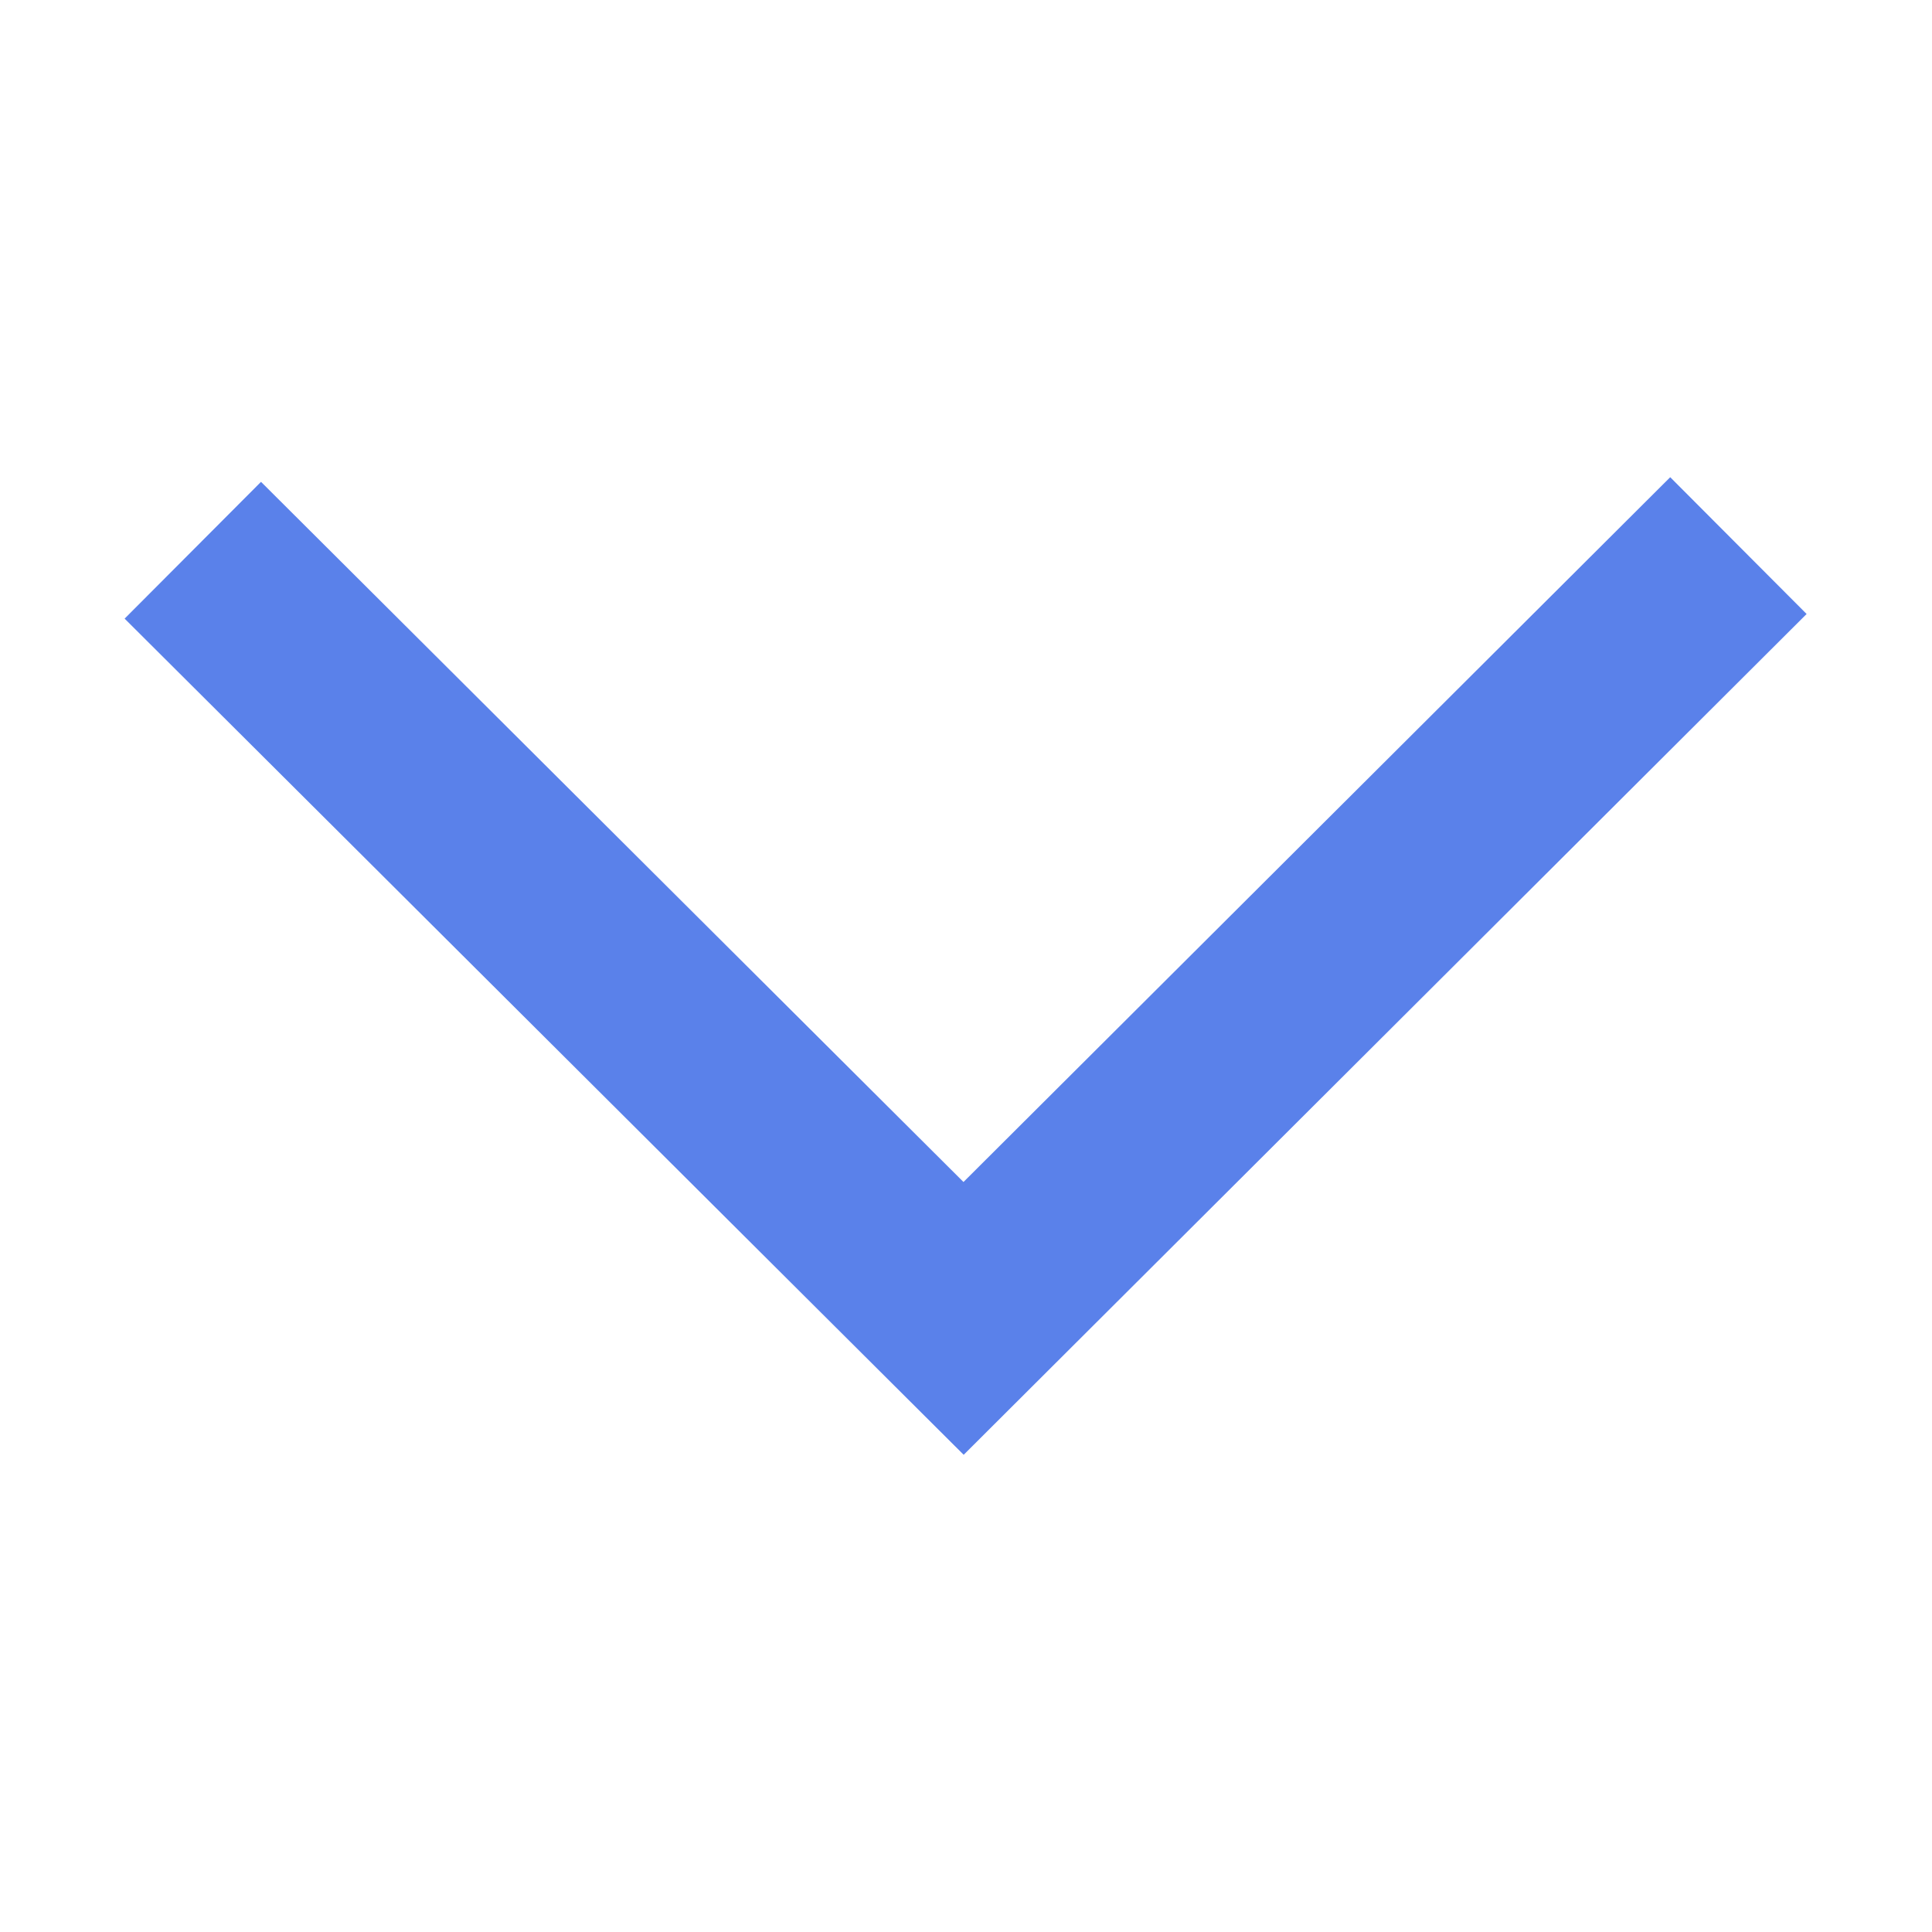
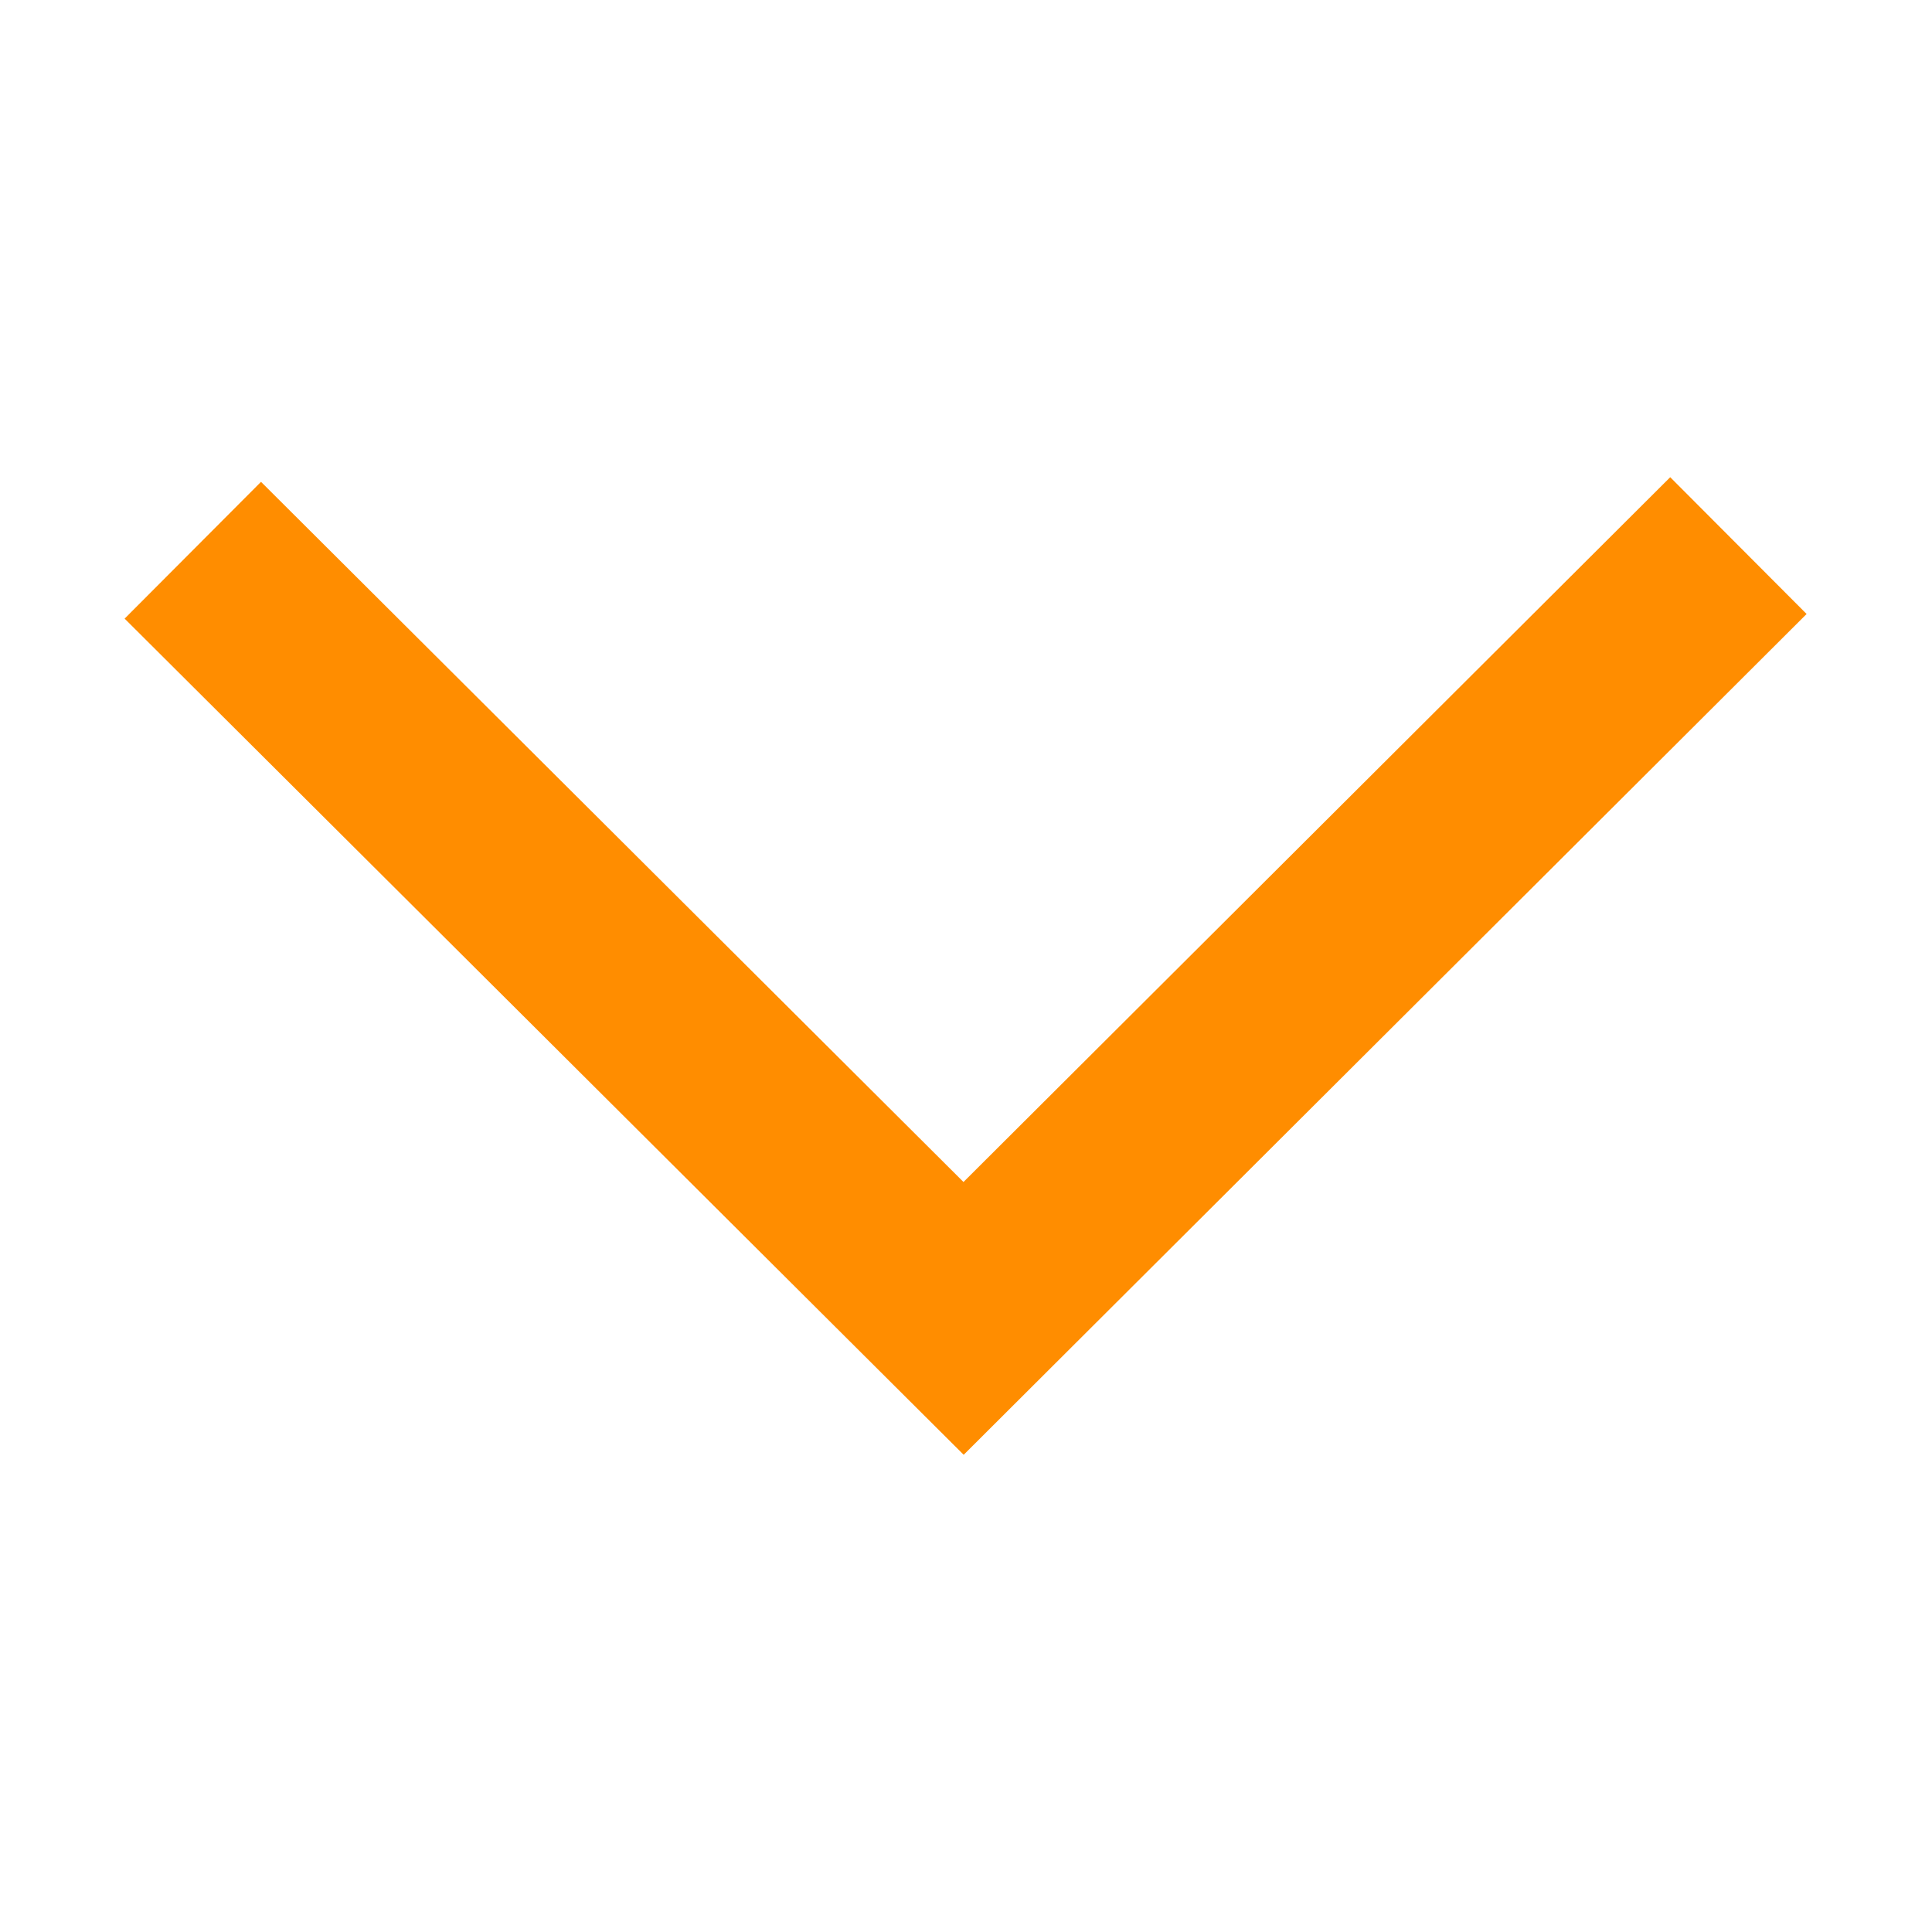
<svg xmlns="http://www.w3.org/2000/svg" width="10" height="10" viewBox="0 0 10 10">
  <g fill="none" fill-rule="evenodd">
    <path fill="none" d="M0 0h10v10H0z" />
-     <path fill="#5A81EA" fill-rule="nonzero" d="M8.645 2.47l.706.708L4.988 7.53.645 3.202l.706-.708 3.636 3.624z" />
+     <path fill="#ff8d00" fill-rule="nonzero" d="M8.645 2.47l.706.708L4.988 7.53.645 3.202l.706-.708 3.636 3.624z" />
  </g>
</svg>
